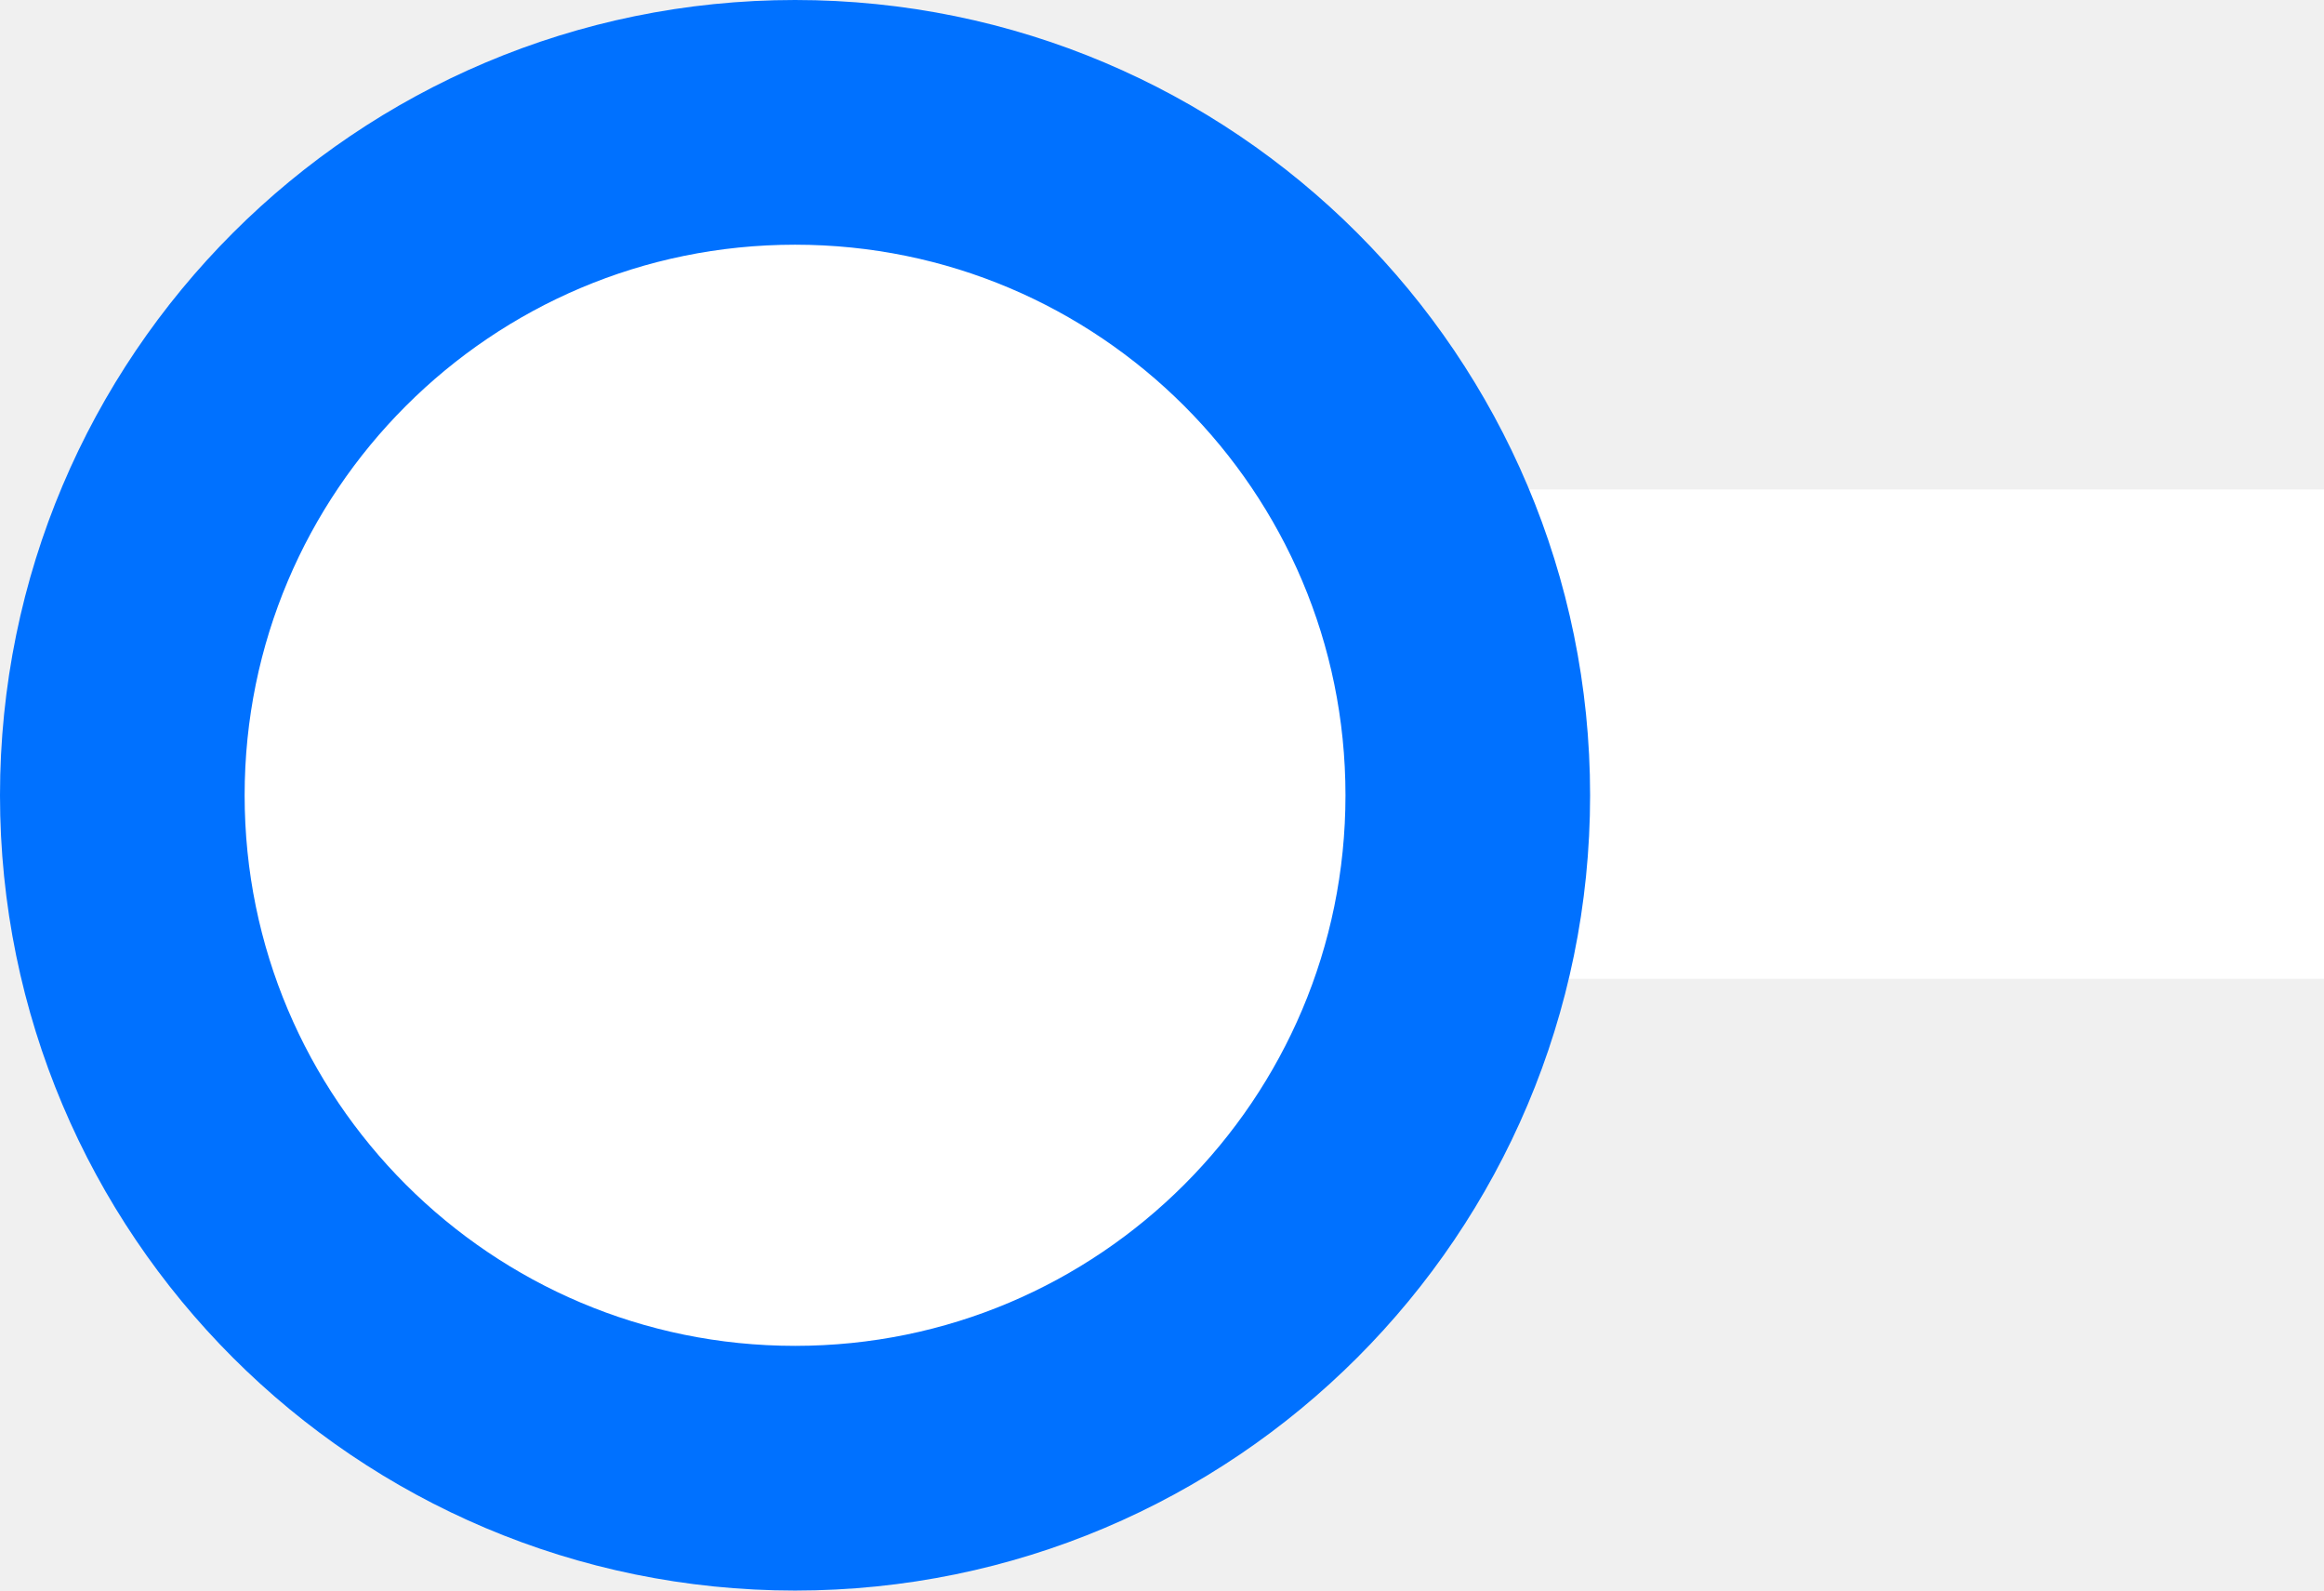
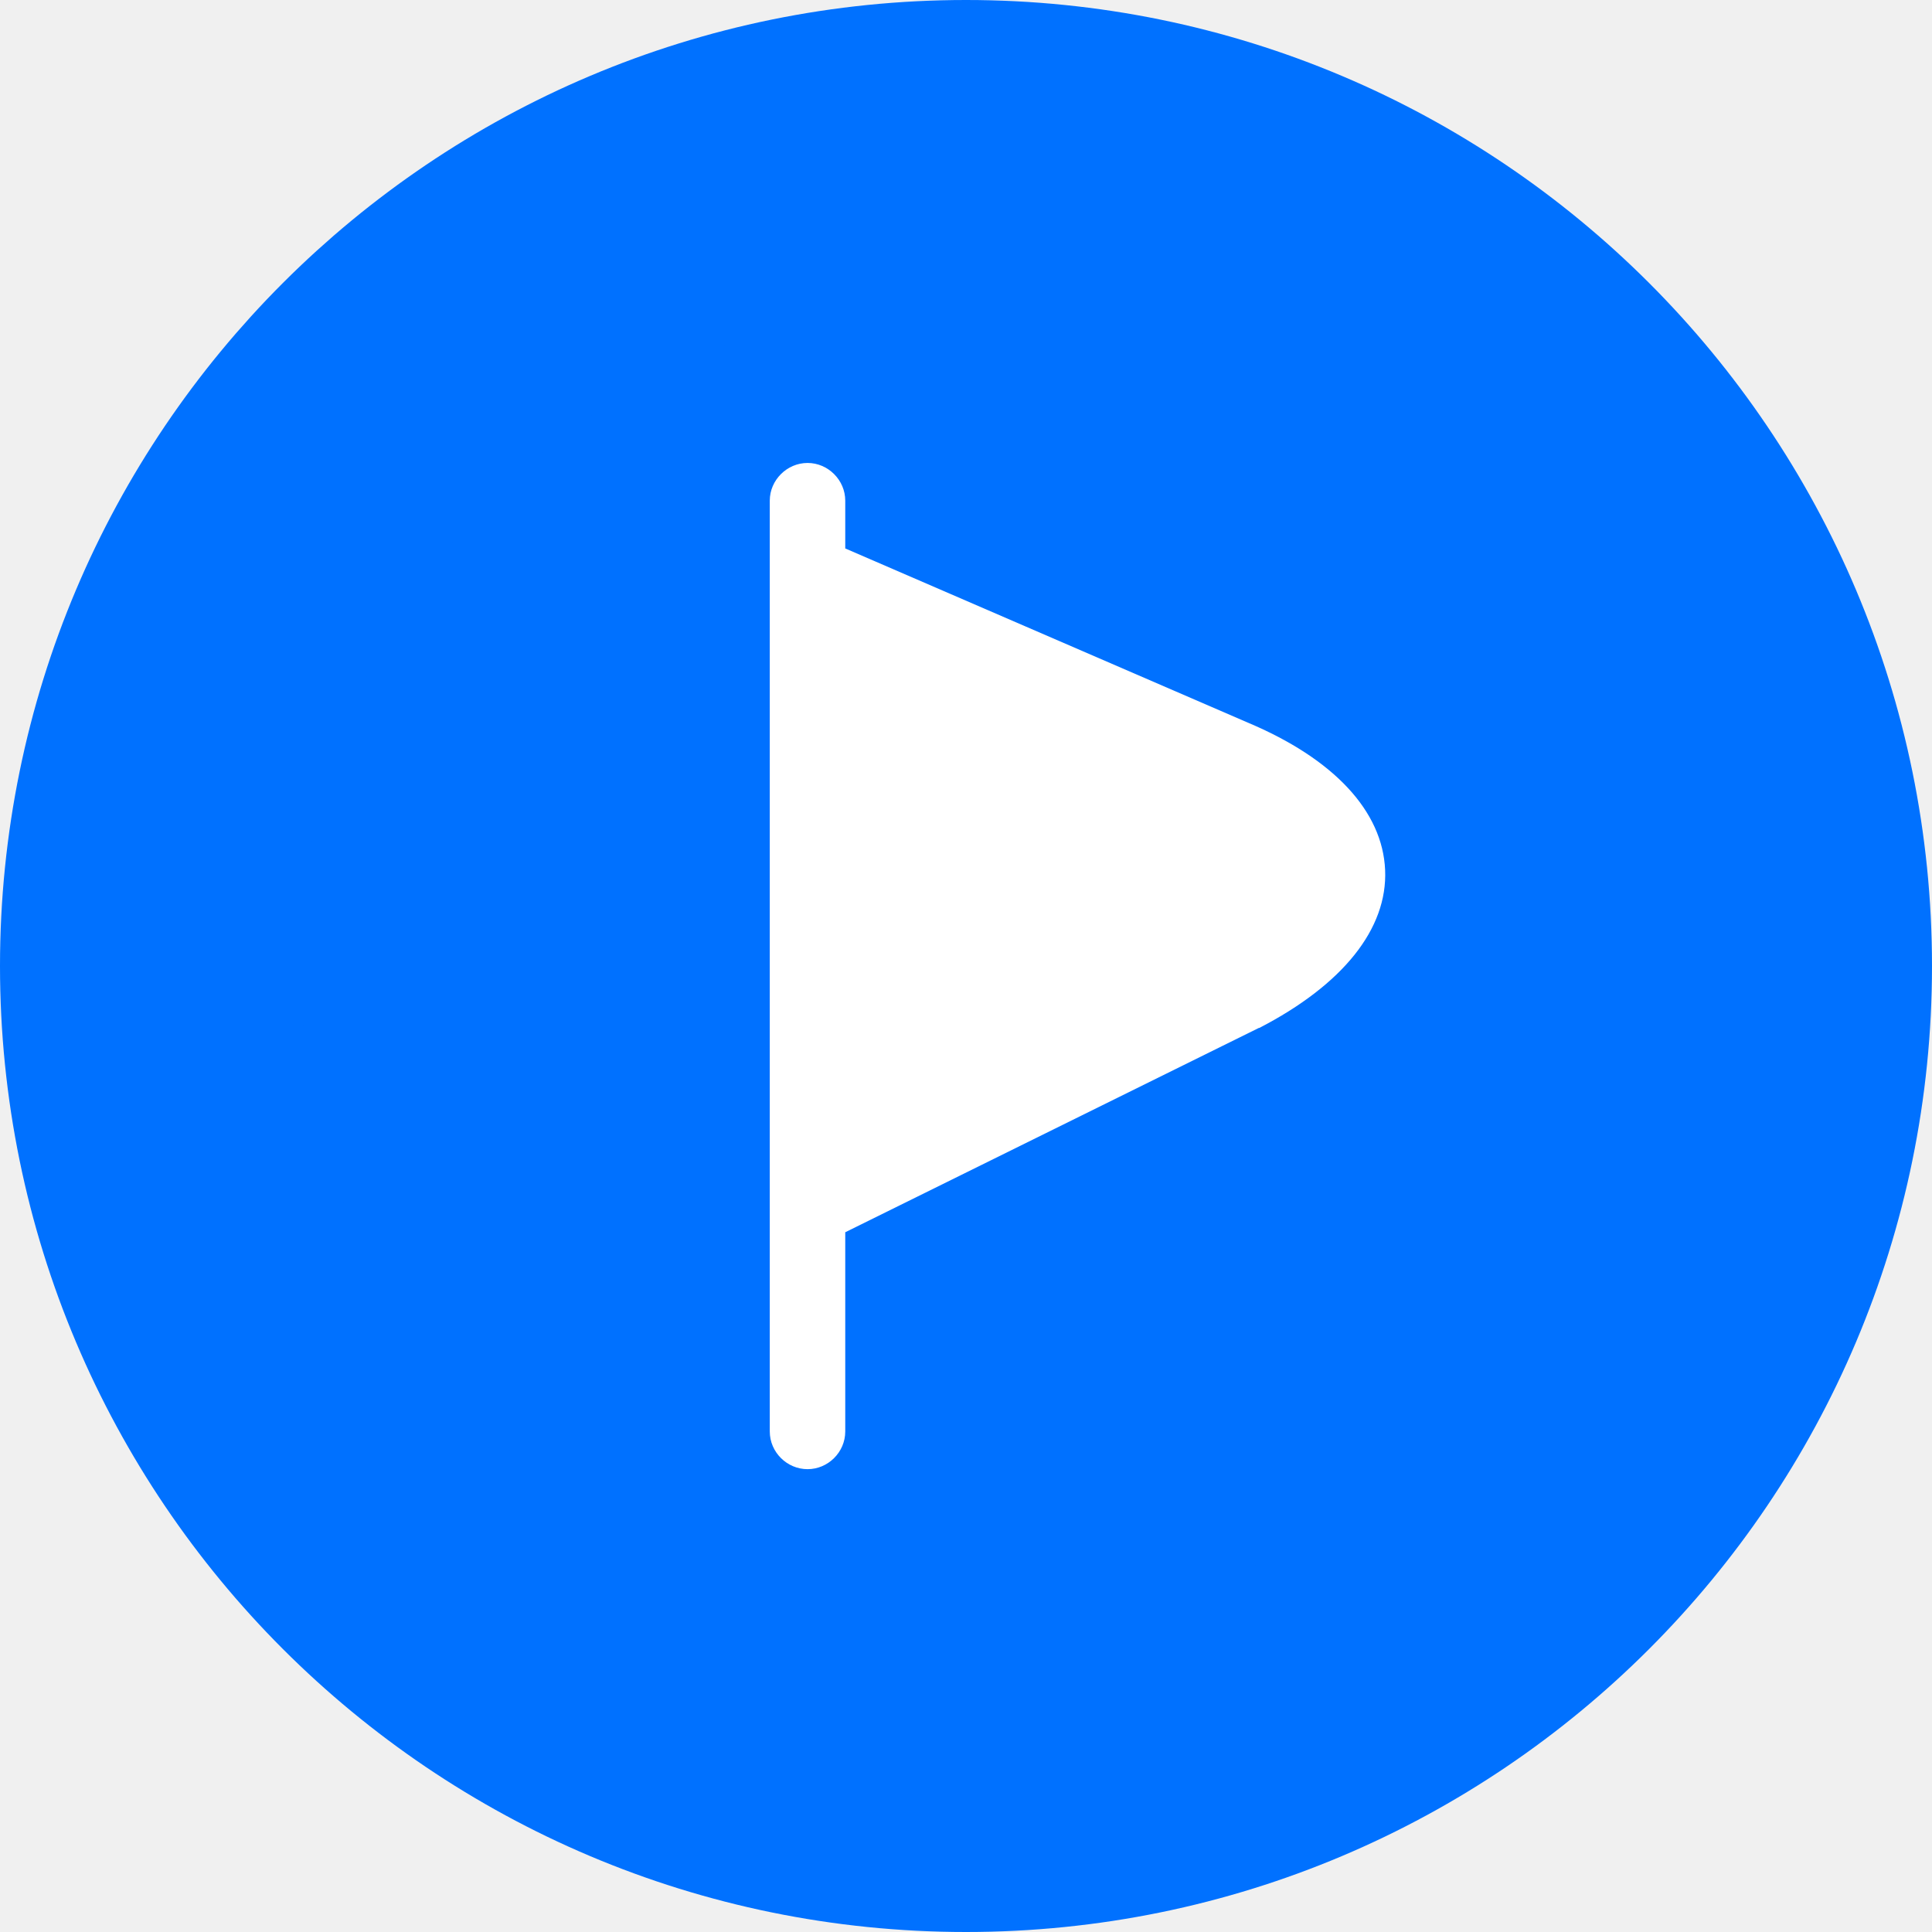
- <svg xmlns="http://www.w3.org/2000/svg" width="19" height="13" viewBox="0 0 19 13" fill="none">
-   <rect x="12" y="4" width="7" height="4" fill="white" />
-   <circle cx="6.5" cy="6.5" r="5.5" fill="white" stroke="#0071FF" stroke-width="2" />
+ <svg xmlns="http://www.w3.org/2000/svg" width="16" height="16" viewBox="0 0 16 16" fill="none">
+   <circle cx="8" cy="8" r="6.756" fill="#0071FF" stroke="#0071FF" stroke-width="2.488" />
+   <path d="M10.333 5.984L7 4.542V4.146C7 3.976 6.858 3.834 6.688 3.834C6.517 3.834 6.375 3.976 6.375 4.146V11.855C6.375 12.026 6.517 12.167 6.688 12.167C6.858 12.167 7 12.026 7 11.855V10.205L10.425 8.513C10.425 8.513 10.425 8.513 10.429 8.513C11.121 8.155 11.492 7.692 11.471 7.205C11.45 6.717 11.046 6.284 10.333 5.984Z" fill="white" />
</svg>
